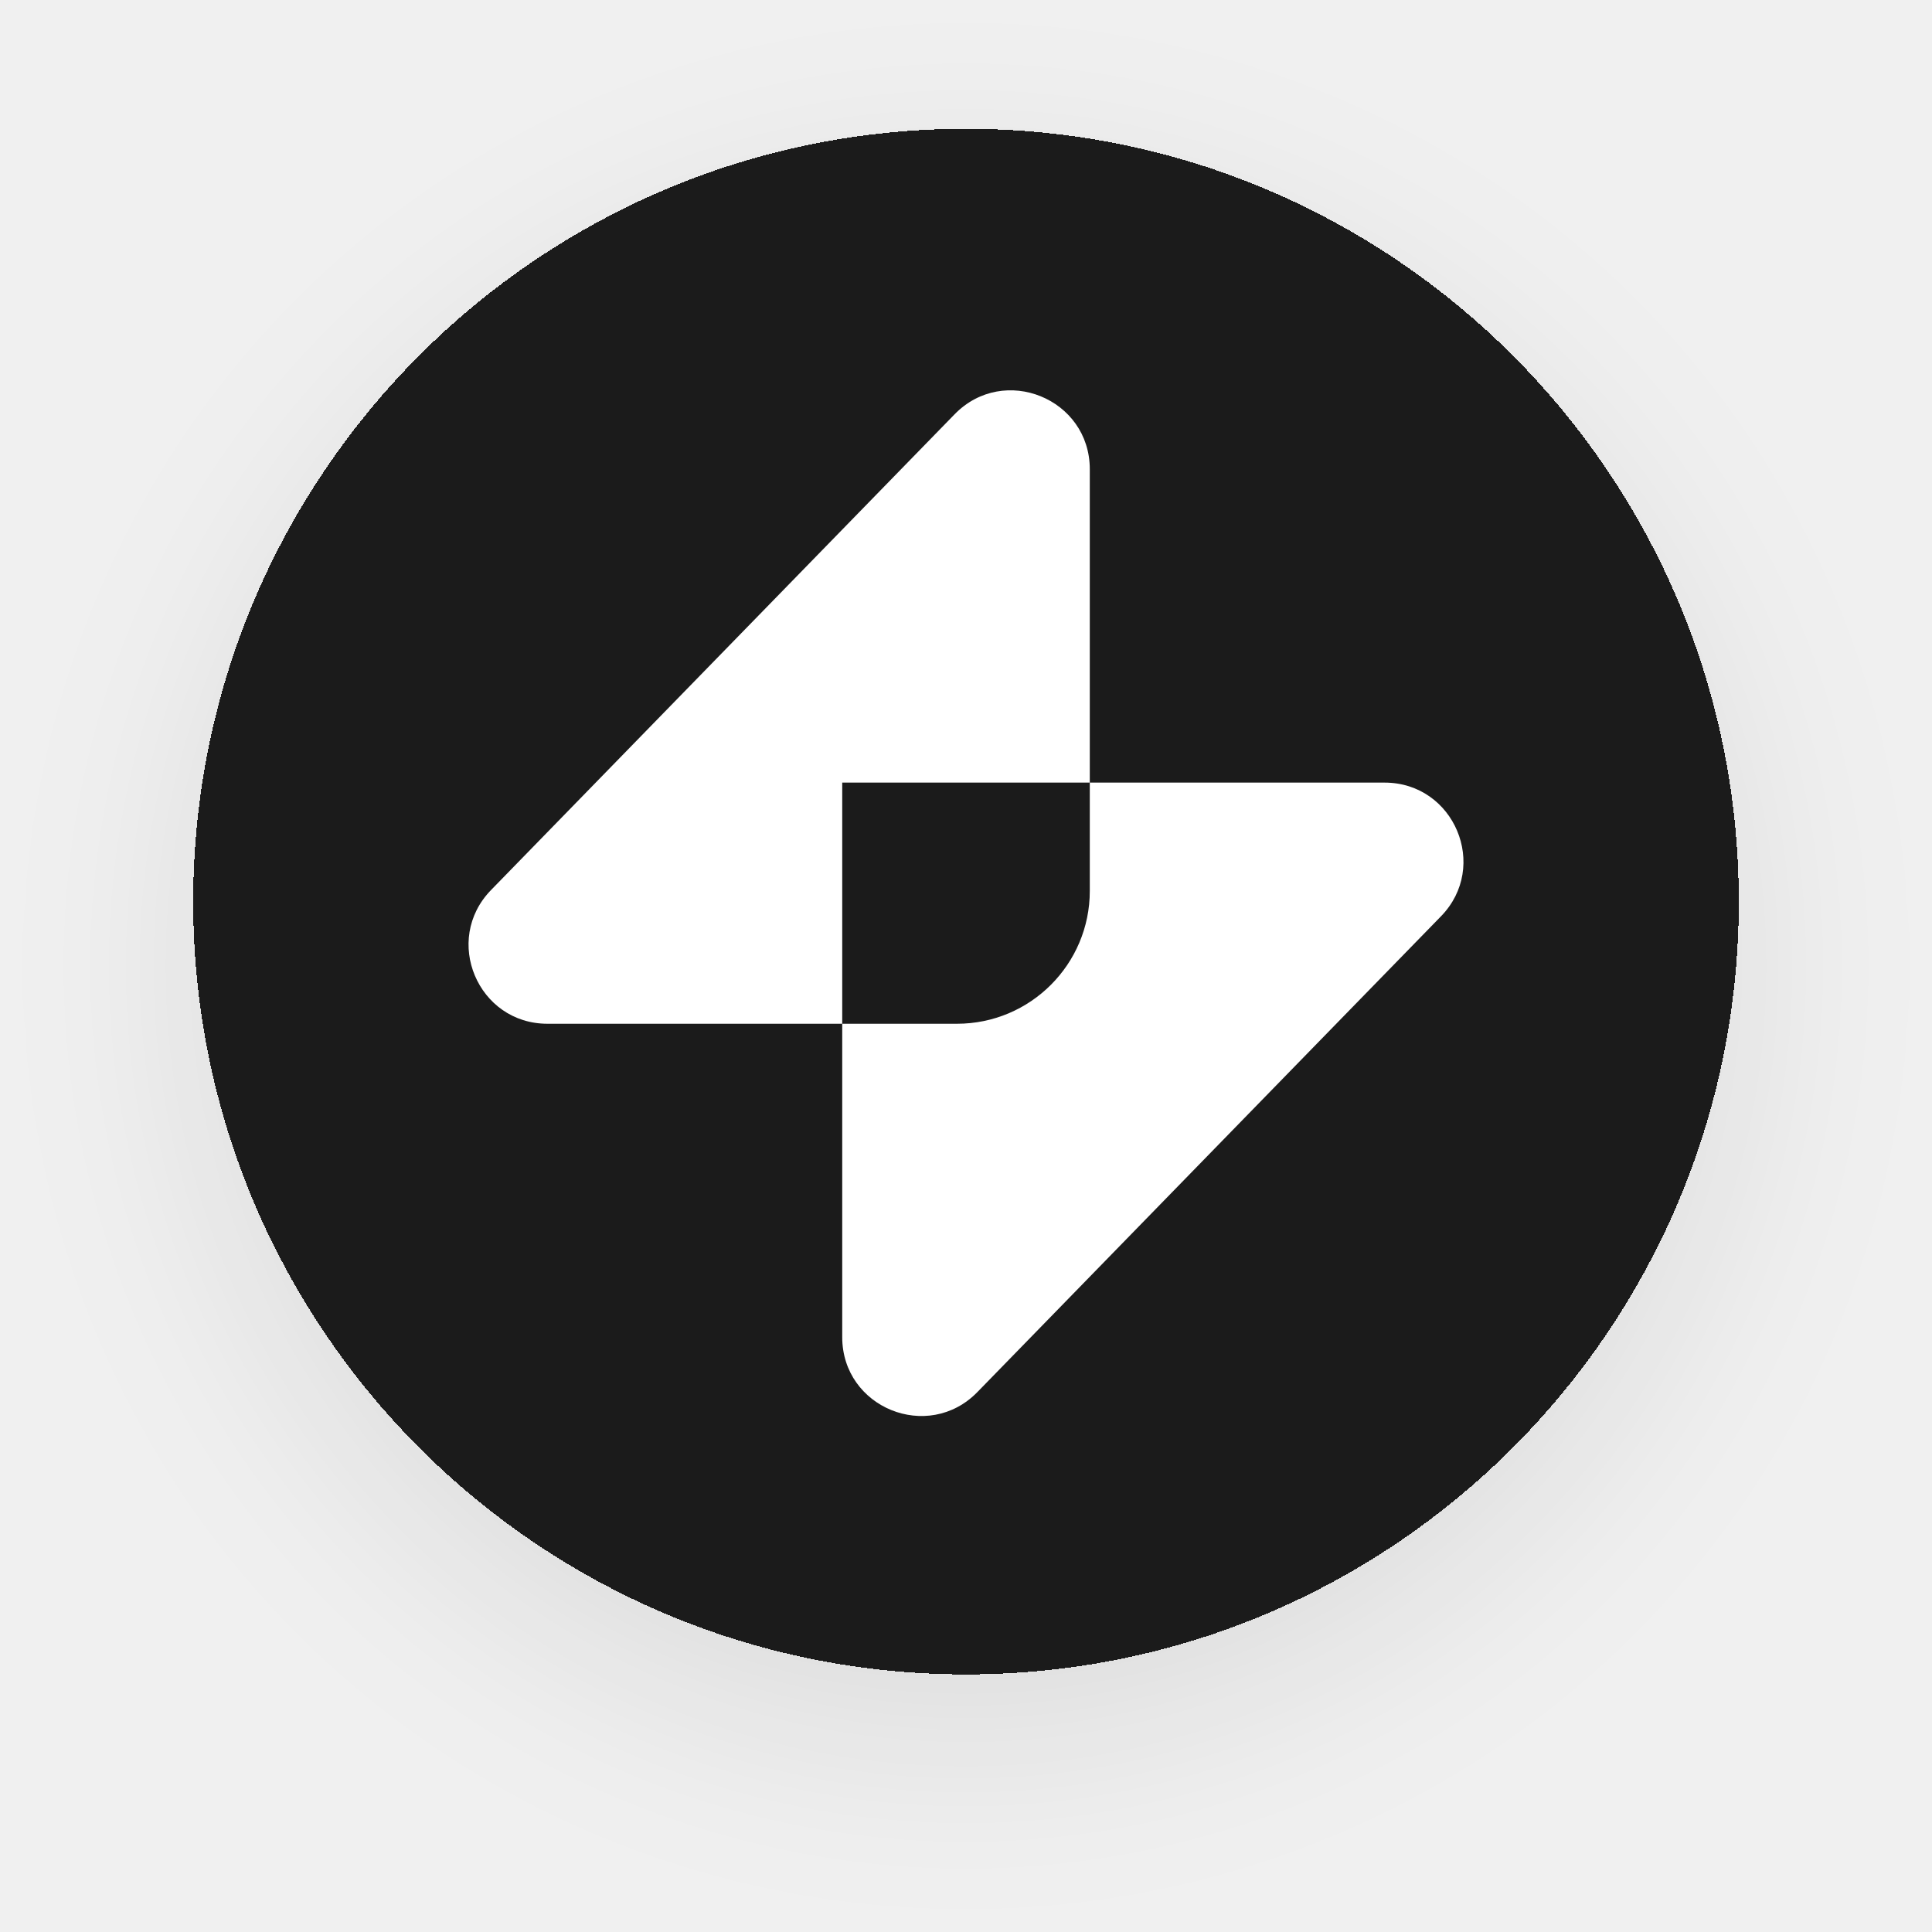
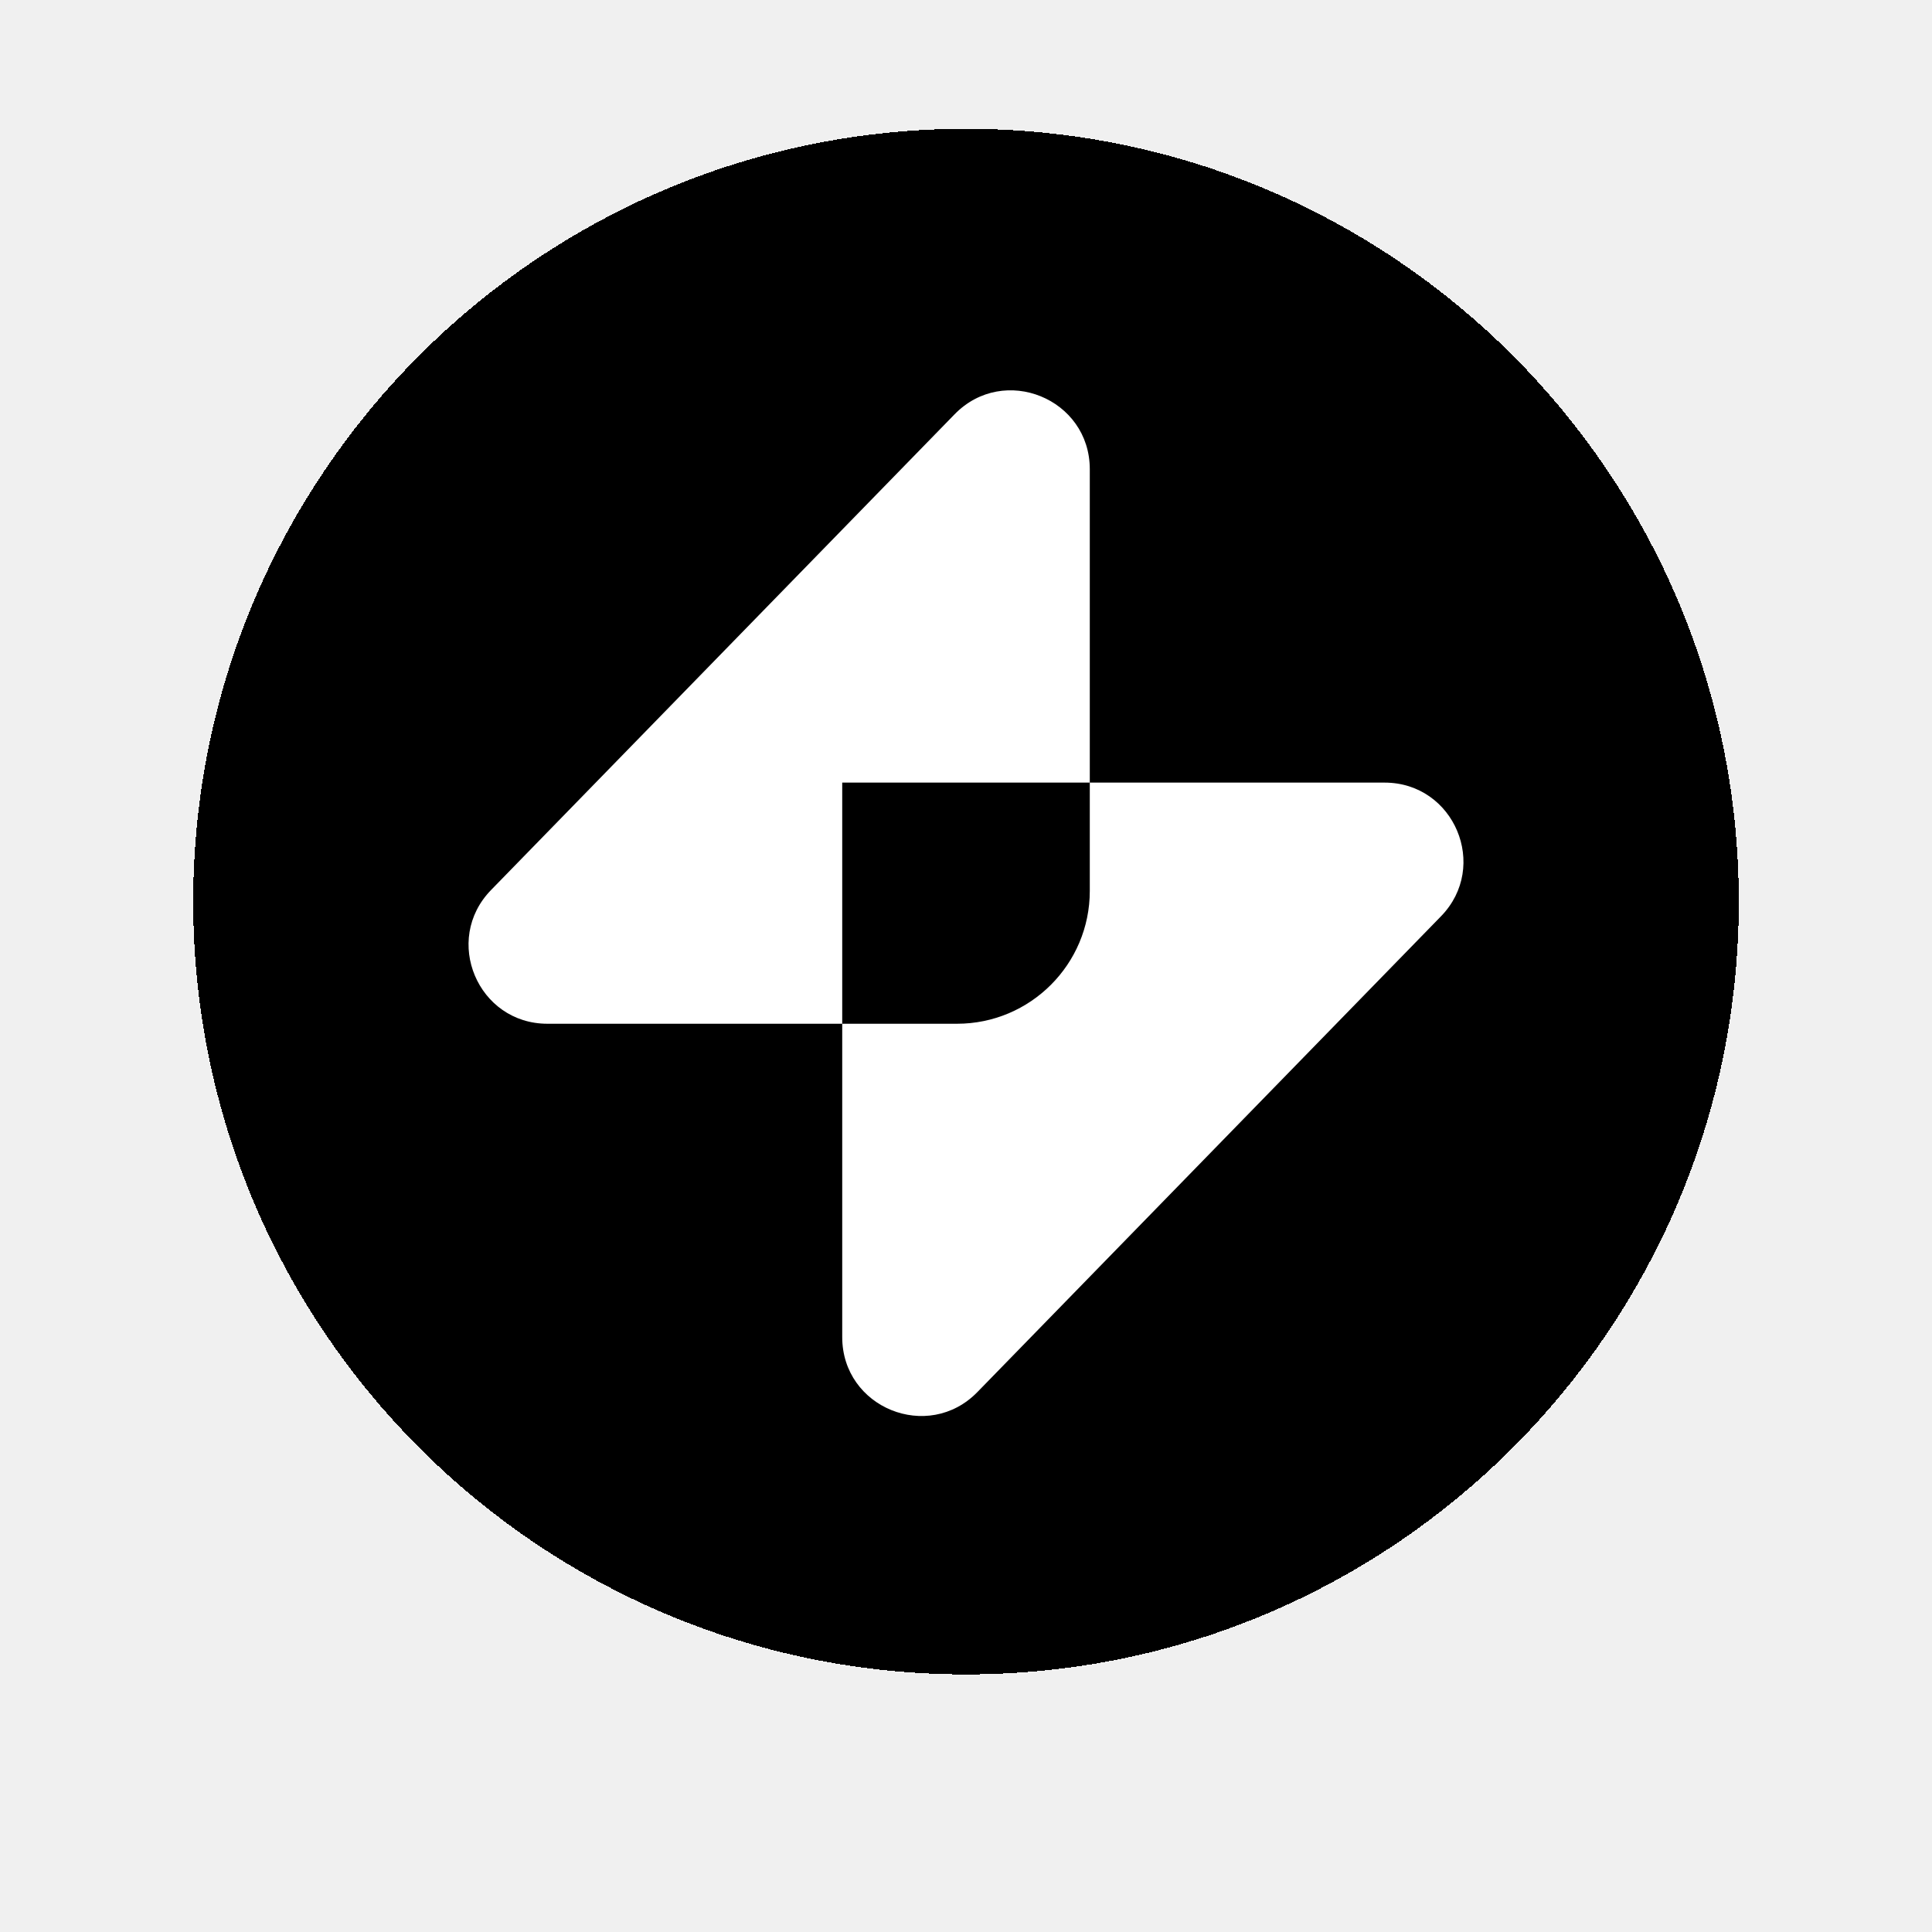
<svg xmlns="http://www.w3.org/2000/svg" width="120" height="120" viewBox="0 0 120 120" fill="none">
  <g filter="url(#filter0_d_219_7979)">
-     <rect x="12" y="8" width="96" height="96" rx="48" fill="url(#paint0_linear_219_7979)" shape-rendering="crispEdges" />
-     <rect x="12" y="8" width="96" height="96" rx="48" fill="#1B1B1B" shape-rendering="crispEdges" />
+     <rect x="12" y="8" width="96" height="96" rx="48" fill="currentColor" shape-rendering="crispEdges" />
+     <rect x="12" y="8" width="96" height="96" rx="48" fill="currentColor" shape-rendering="crispEdges" />
    <path fill-rule="evenodd" clip-rule="evenodd" d="M67.689 29.145C67.689 24.756 62.356 22.588 59.293 25.731L30.5 55.281C27.479 58.381 29.675 63.587 34.003 63.587H52.312V83.05C52.312 87.439 57.644 89.607 60.707 86.464L89.501 56.914C92.521 53.815 90.325 48.609 85.998 48.609H67.689V29.145ZM67.689 48.609H52.312V63.587H59.439C63.995 63.587 67.689 59.893 67.689 55.337V48.609Z" fill="white" />
  </g>
-   <defs>
-     <filter id="filter0_d_219_7979" x="0" y="0" width="120" height="120" filterUnits="userSpaceOnUse" color-interpolation-filters="sRGB">
-       <feFlood flood-opacity="0" result="BackgroundImageFix" />
-       <feColorMatrix in="SourceAlpha" type="matrix" values="0 0 0 0 0 0 0 0 0 0 0 0 0 0 0 0 0 0 127 0" result="hardAlpha" />
-       <feOffset dy="4" />
-       <feGaussianBlur stdDeviation="6" />
-       <feComposite in2="hardAlpha" operator="out" />
-       <feColorMatrix type="matrix" values="0 0 0 0 0 0 0 0 0 0 0 0 0 0 0 0 0 0 0.08 0" />
-       <feBlend mode="normal" in2="BackgroundImageFix" result="effect1_dropShadow_219_7979" />
-       <feBlend mode="normal" in="SourceGraphic" in2="effect1_dropShadow_219_7979" result="shape" />
-     </filter>
-     <linearGradient id="paint0_linear_219_7979" x1="60" y1="8" x2="60" y2="104" gradientUnits="userSpaceOnUse">
-       <stop stop-color="#FFB64F" />
-       <stop offset="1" stop-color="#E16C00" />
-     </linearGradient>
-   </defs>
</svg>
